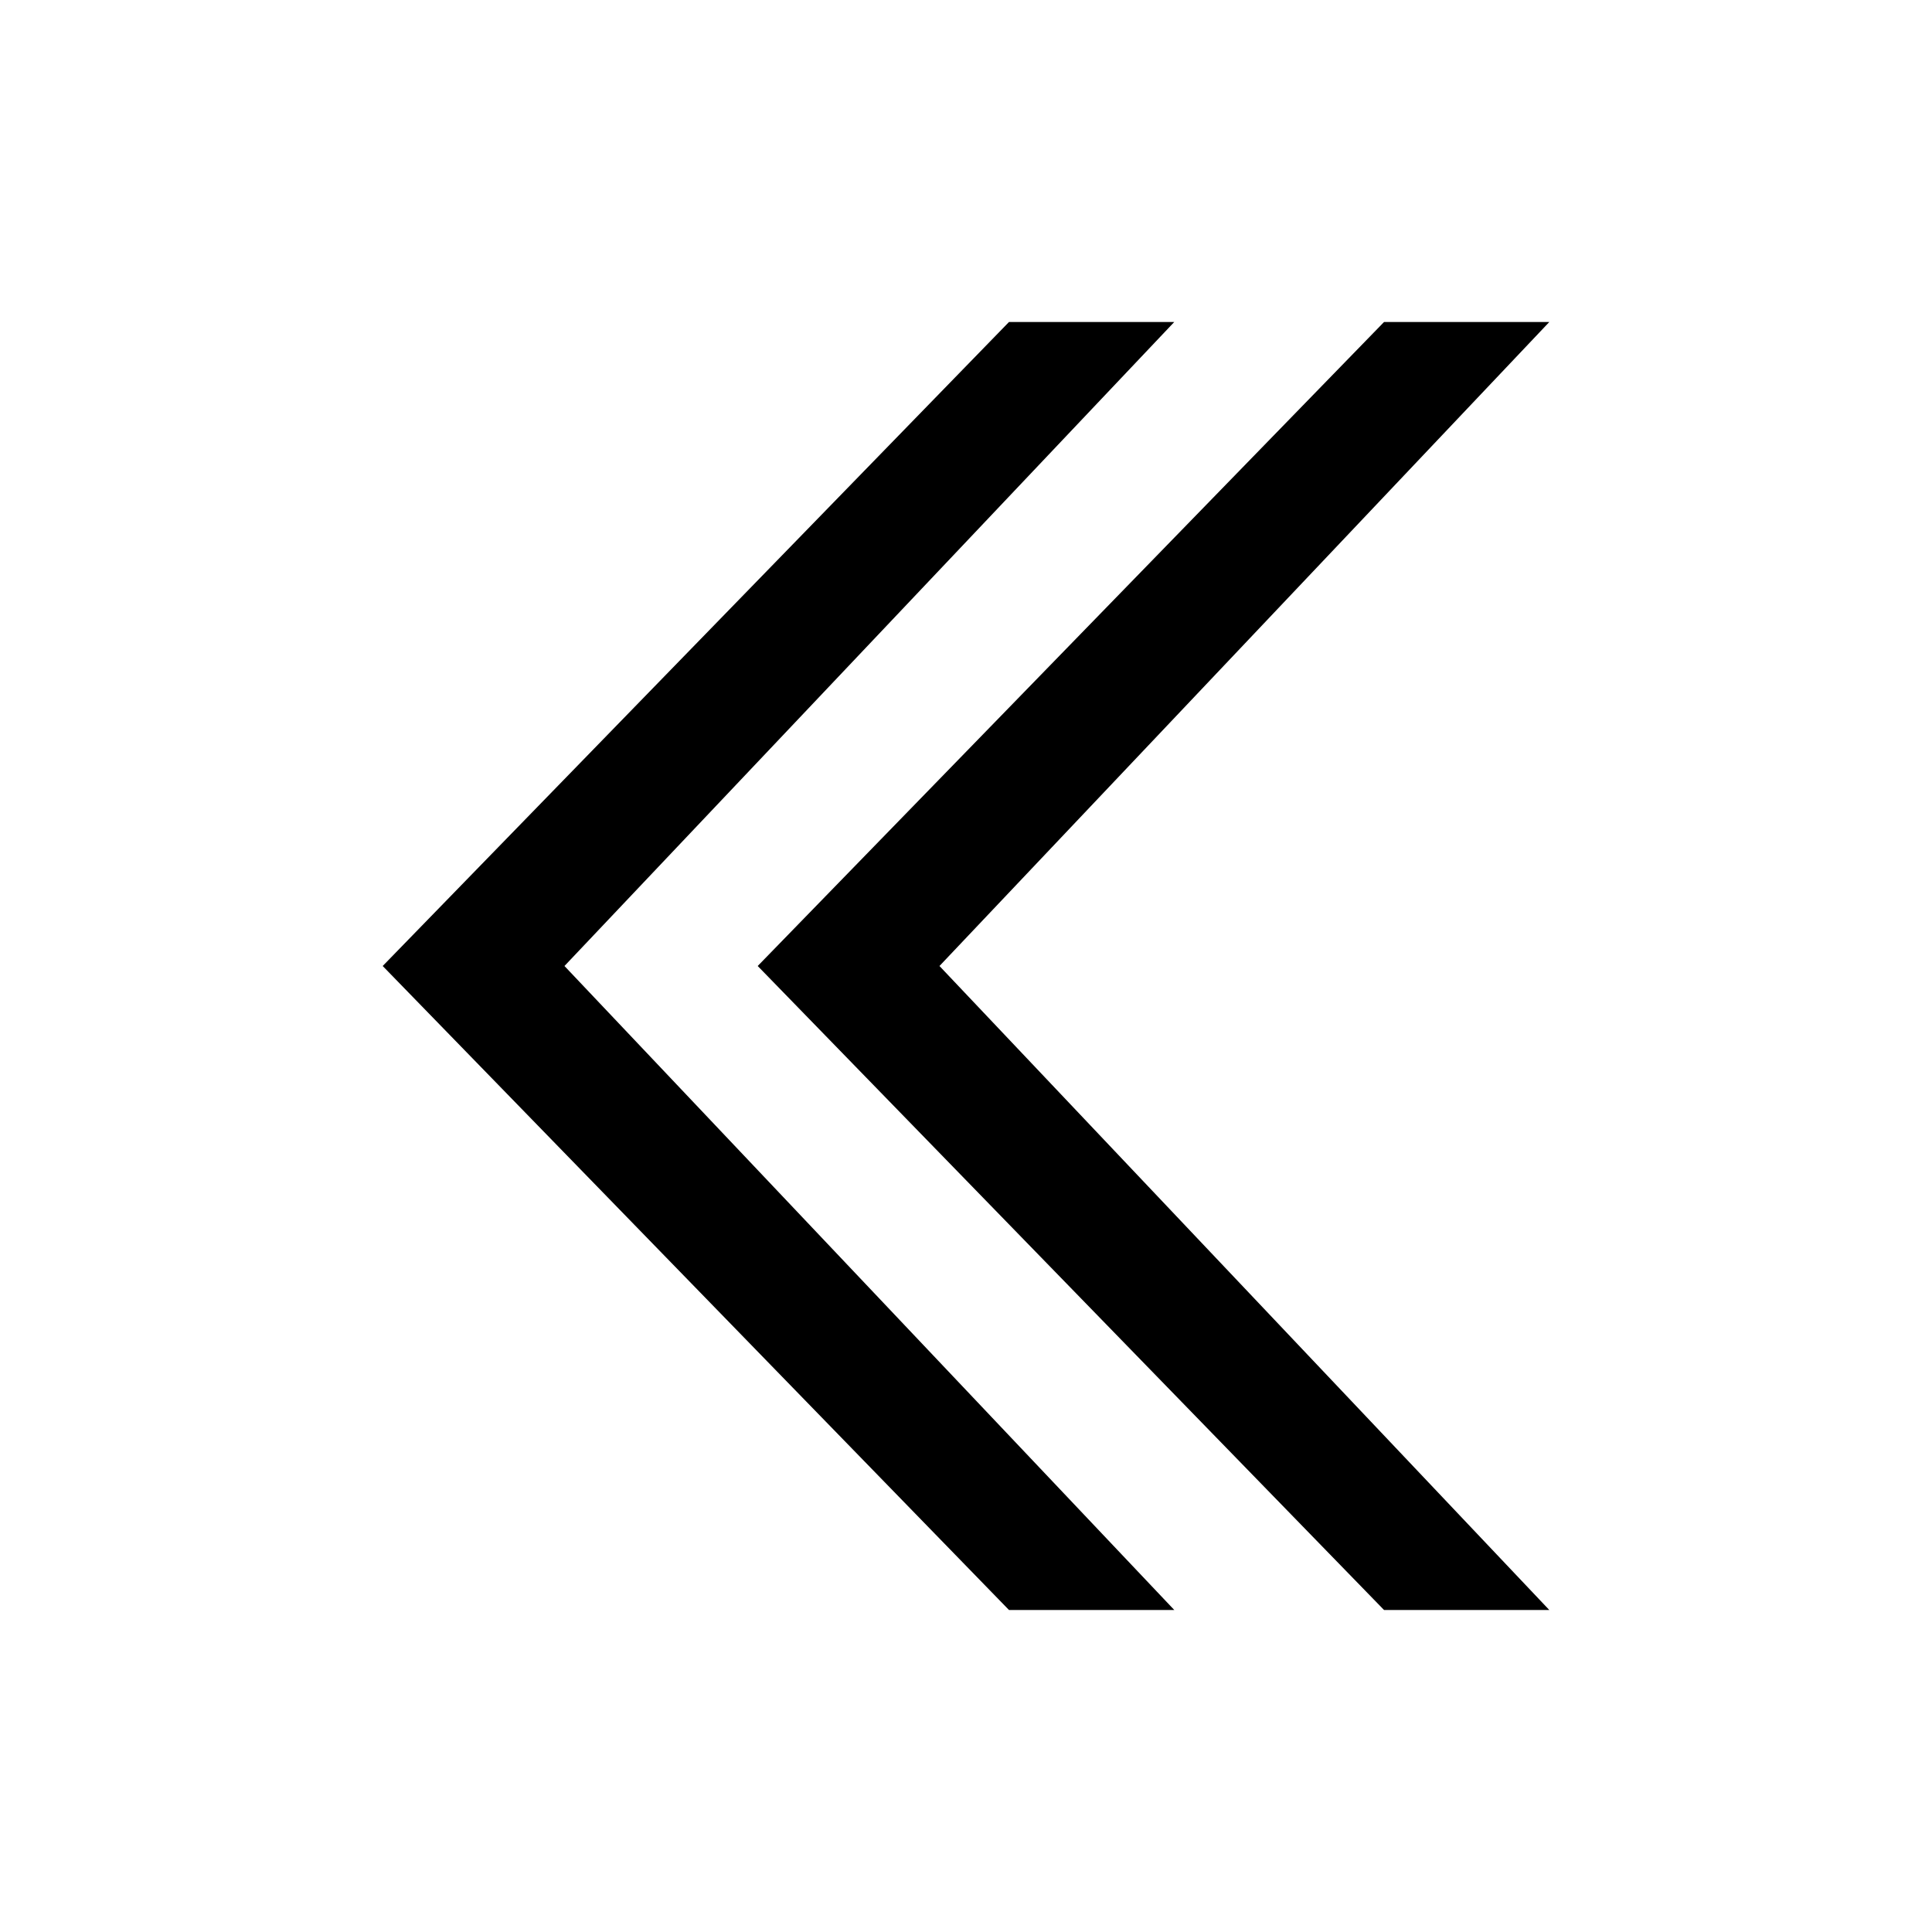
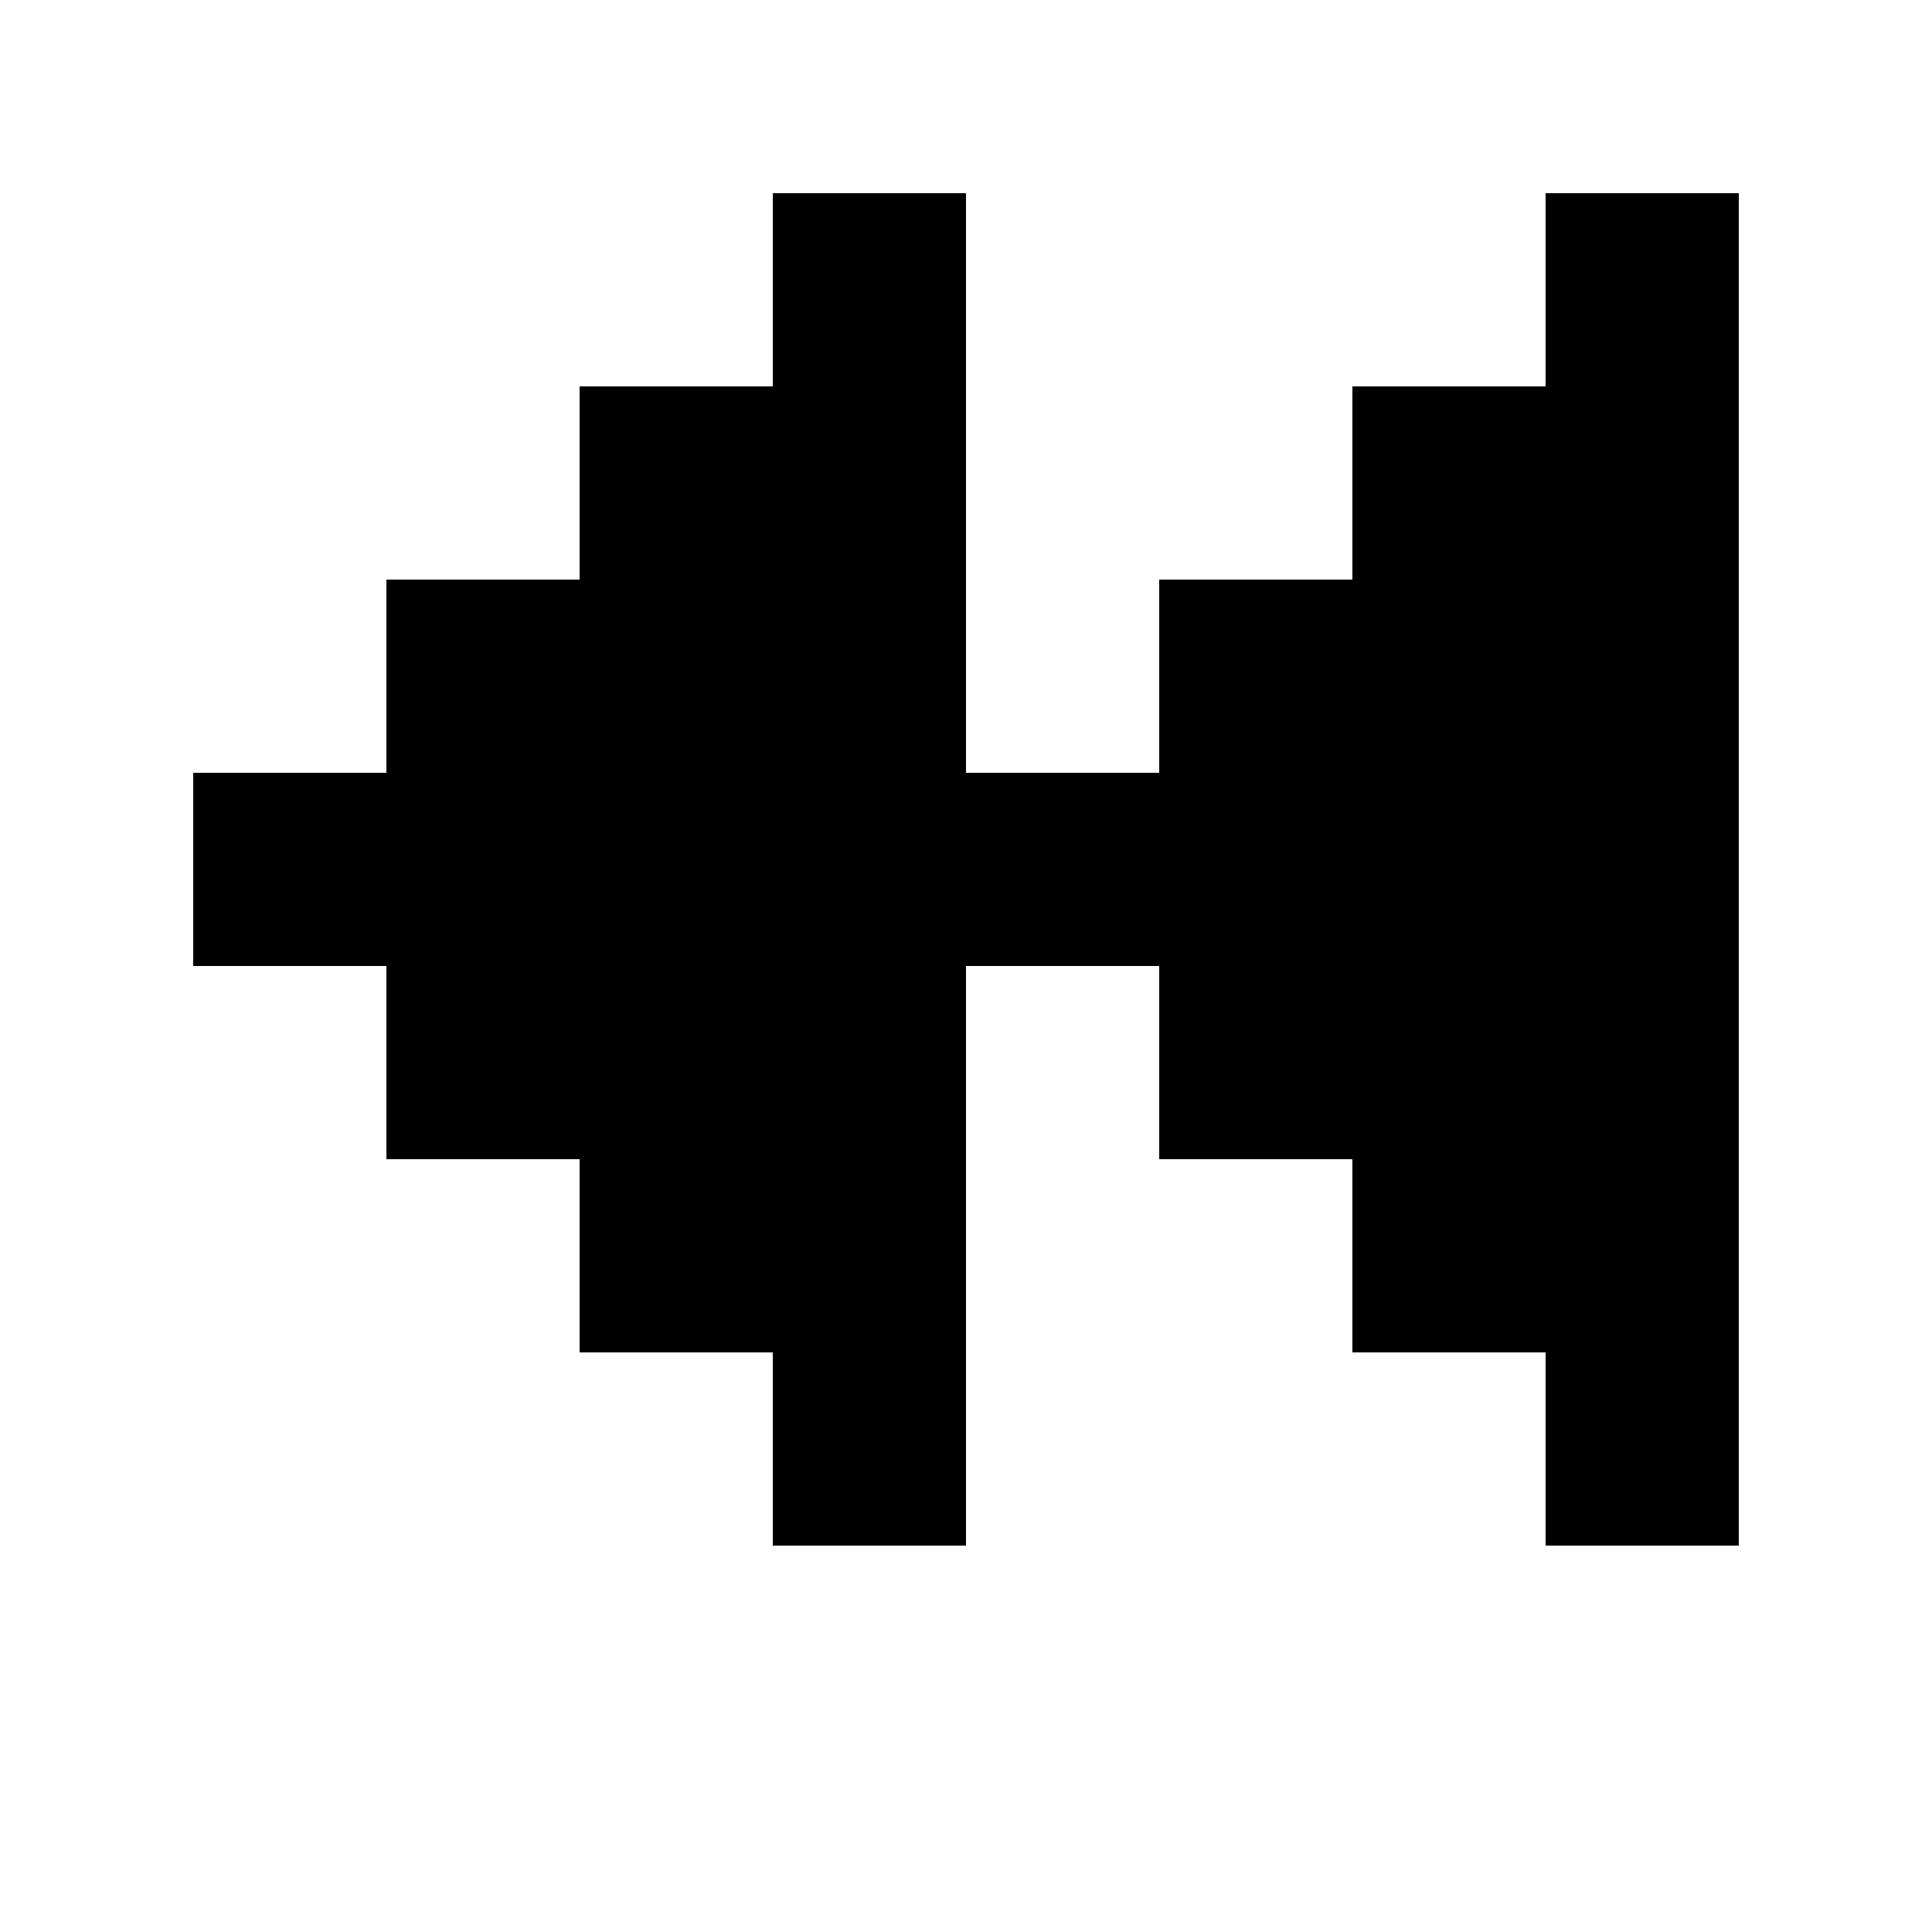
- <svg xmlns="http://www.w3.org/2000/svg" version="1.1" width="48" height="48" viewBox="0 0 48 48" enable-background="new 0 0 76.00 76.00" xml:space="preserve" id="svg4">
-   <defs id="defs8" />
-   <path fill="#000000" fill-opacity="1" stroke-width="0.205" stroke-linejoin="round" d="M 14.024,24 29.175,40 H 25.068 L 9.508,24 25.068,8 h 4.106 z" id="path2" />
-   <path fill="#000000" fill-opacity="1" stroke-width="0.205" stroke-linejoin="round" d="M 23.341,24 38.492,40 H 34.386 L 18.825,24 34.386,8 h 4.106 z" id="path833" />
+ <svg xmlns="http://www.w3.org/2000/svg" viewBox="0 0 10 10" width="48" height="48" shape-rendering="crispEdges" fill="#000">
+   <path d="M4 1h1v1h-1zM8 1h1v1h-1zM3 2h2v1h-2zM7 2h2v1h-2zM2 3h3v1h-3zM6 3h3v1h-3zM1 4h8v1h-8zM2 5h3v1h-3zM6 5h3v1h-3zM3 6h2v1h-2zM7 6h2v1h-2zM4 7h1v1h-1zM8 7h1v1h-1z" />
</svg>
